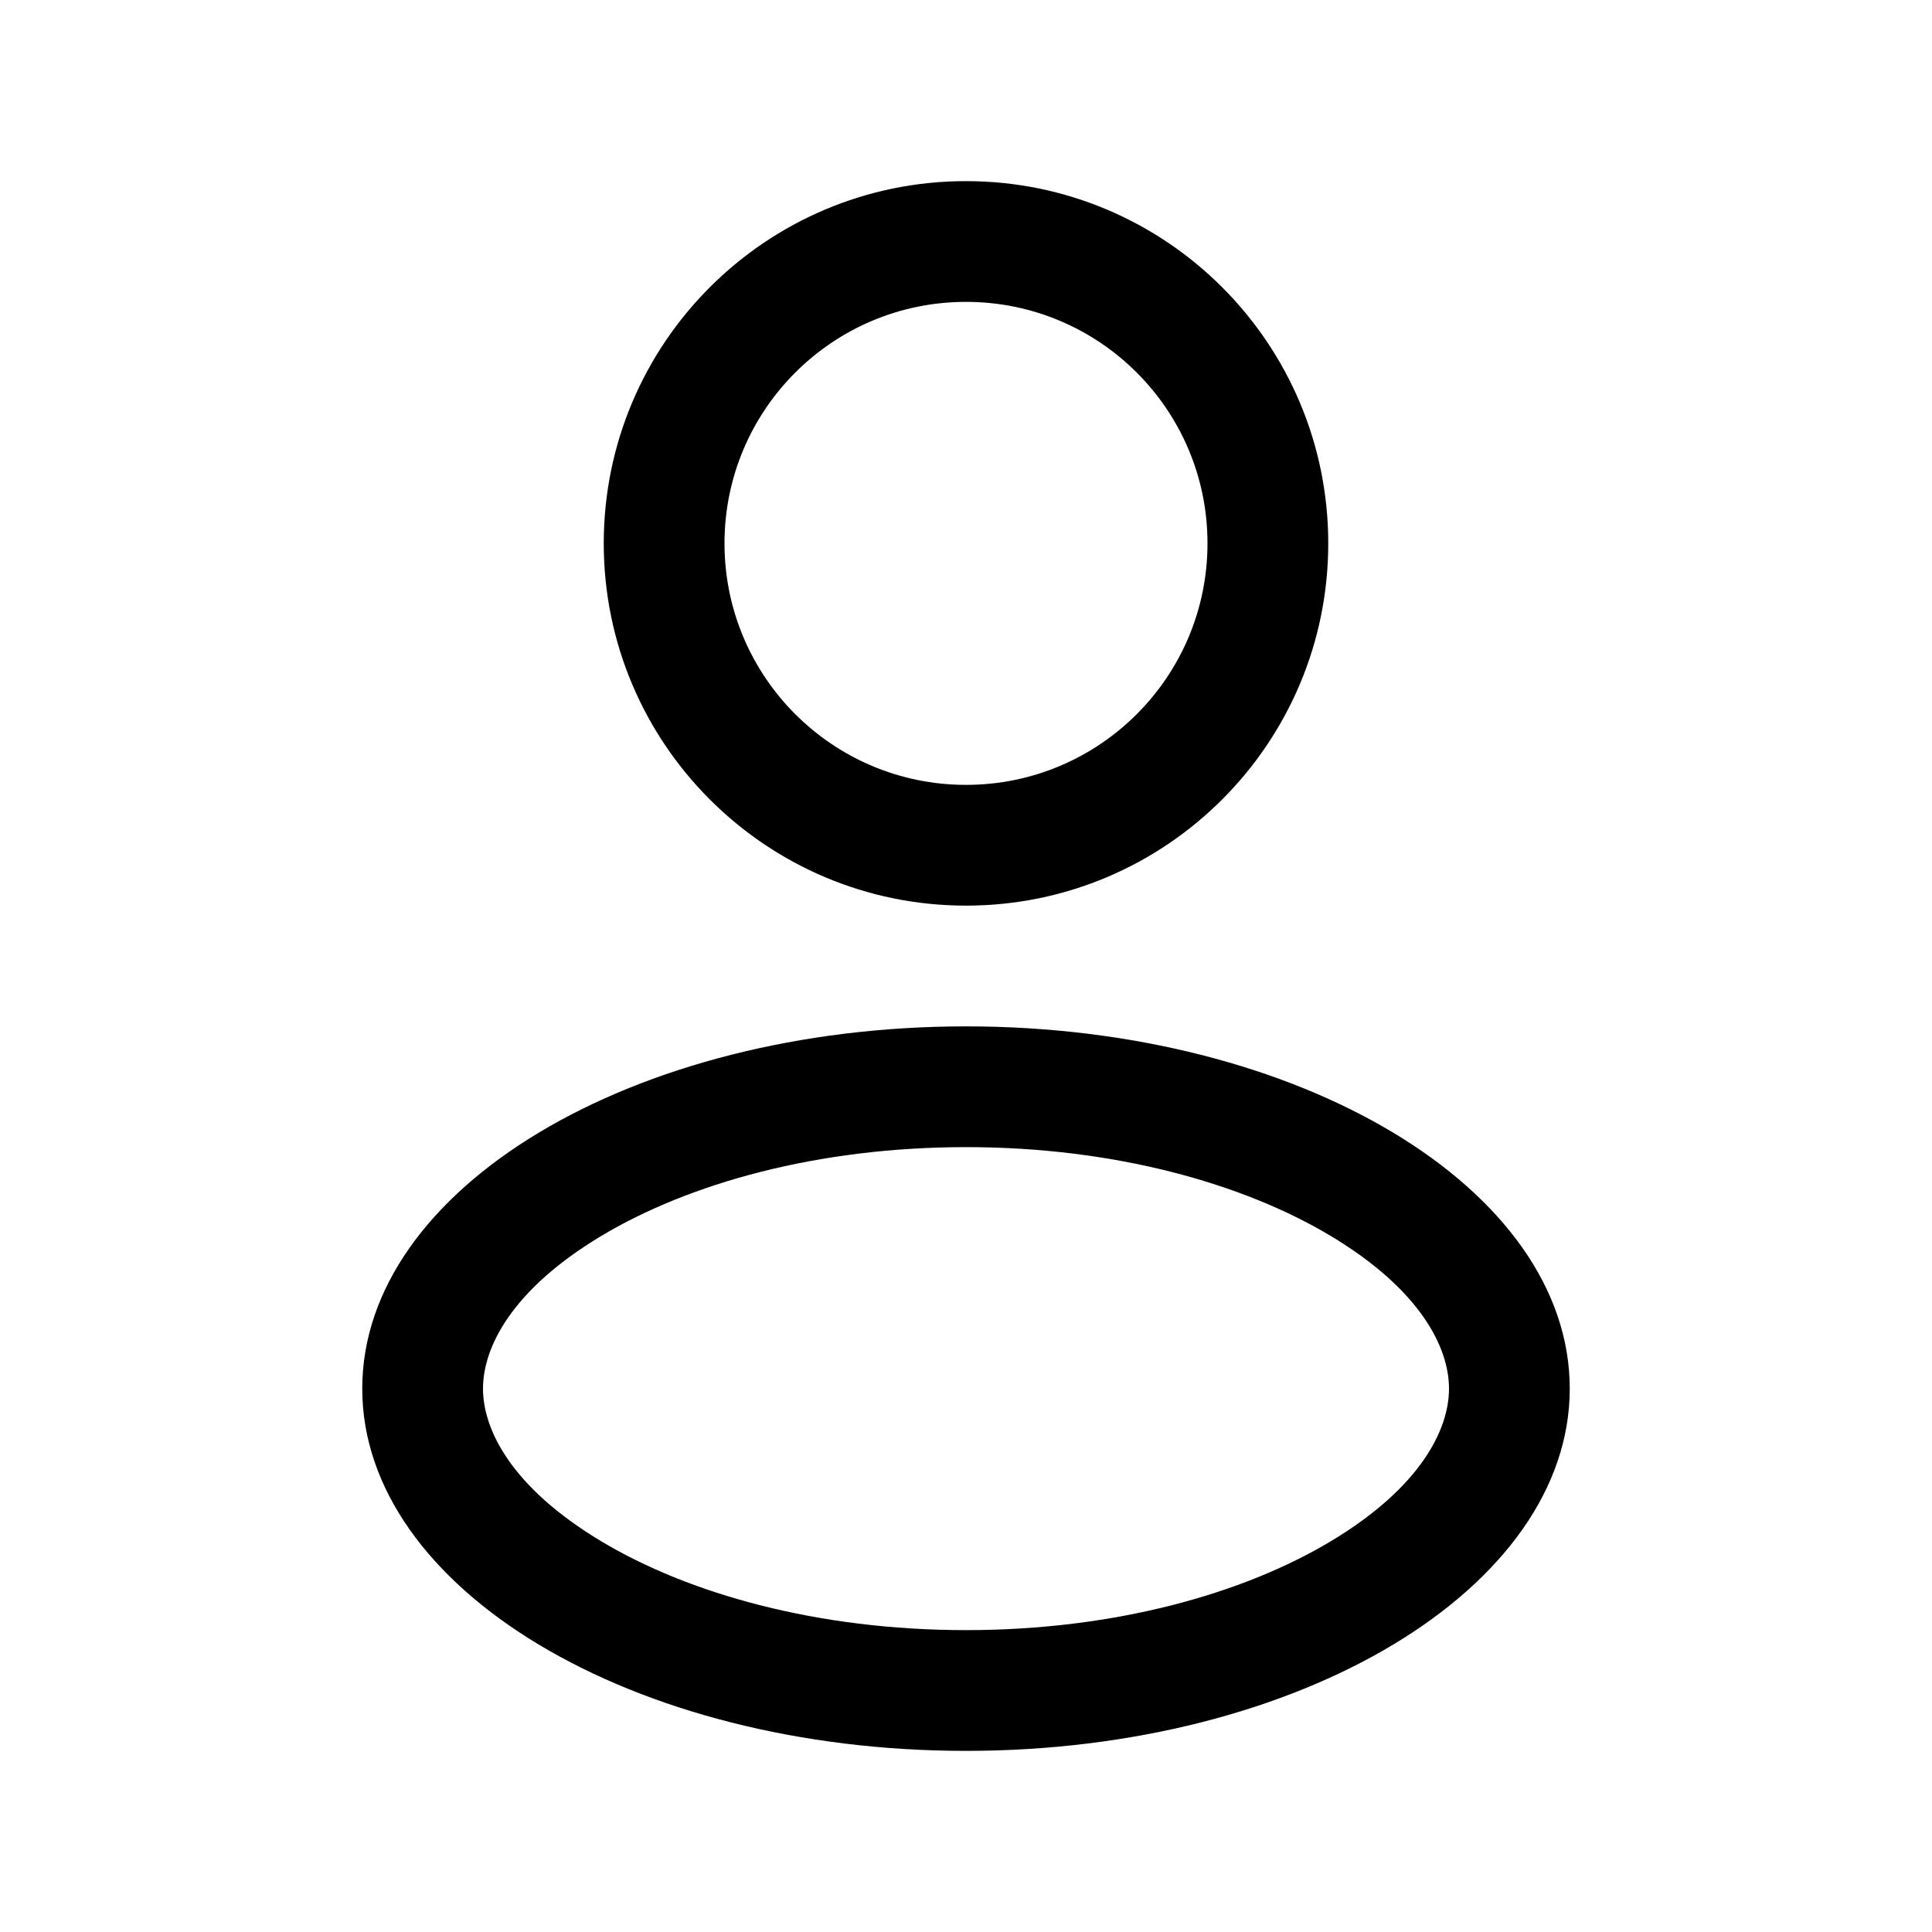
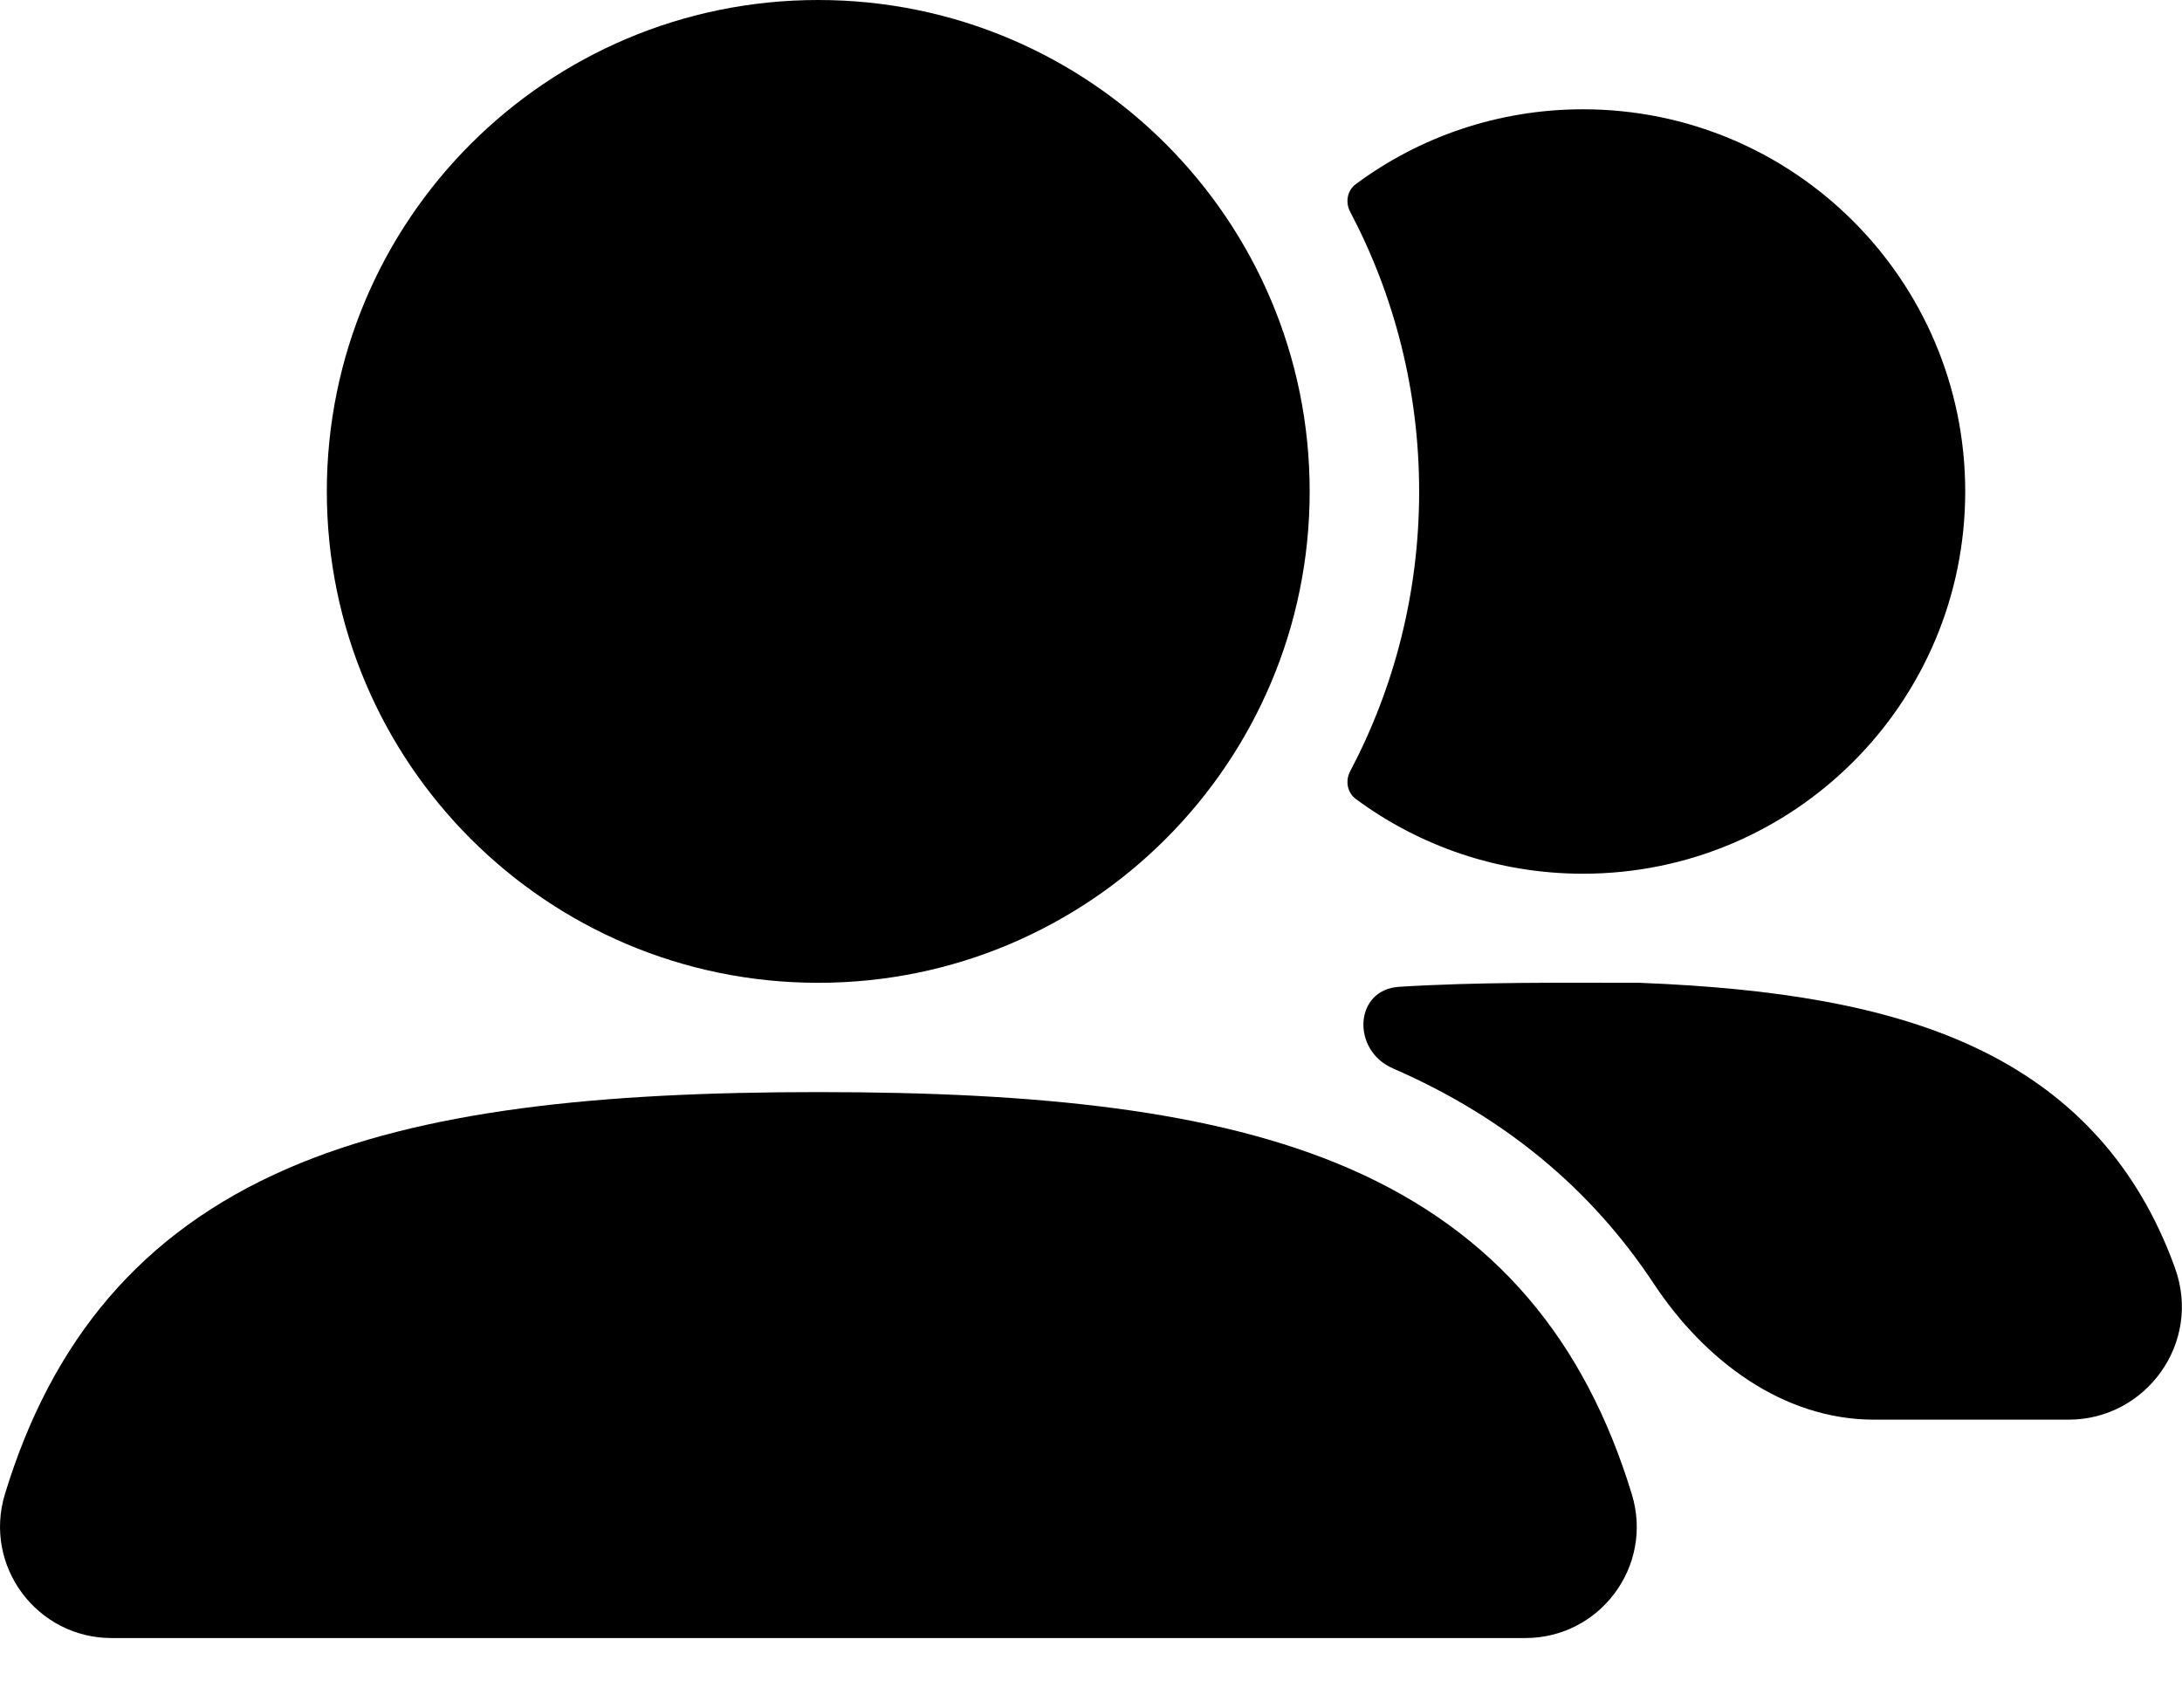
- <svg xmlns="http://www.w3.org/2000/svg" width="24" height="24" viewBox="0 0 24 24">
-   <path fill-rule="evenodd" clip-rule="evenodd" d="M16.5 6.75C16.5 9.235 14.485 11.25 12 11.25C9.515 11.25 7.5 9.235 7.5 6.75C7.5 4.265 9.515 2.25 12 2.25C14.485 2.25 16.5 4.265 16.5 6.75ZM15 6.75C15 8.407 13.657 9.75 12 9.75C10.343 9.75 9 8.407 9 6.75C9 5.093 10.343 3.75 12 3.75C13.657 3.75 15 5.093 15 6.75Z" />
-   <path fill-rule="evenodd" clip-rule="evenodd" d="M19.5 17.25C19.5 19.735 16.142 21.75 12 21.75C7.858 21.75 4.5 19.735 4.5 17.25C4.5 14.765 7.858 12.75 12 12.75C16.142 12.75 19.5 14.765 19.5 17.25ZM18 17.25C18 17.759 17.648 18.476 16.532 19.146C15.444 19.798 13.846 20.25 12 20.25C10.154 20.25 8.555 19.798 7.468 19.146C6.352 18.476 6 17.759 6 17.25C6 16.741 6.352 16.024 7.468 15.354C8.555 14.702 10.154 14.25 12 14.25C13.846 14.25 15.444 14.702 16.532 15.354C17.648 16.024 18 16.741 18 17.25Z" />
+ <svg xmlns="http://www.w3.org/2000/svg" width="23" height="18" viewBox="0 0 23 18" fill="none">
+   <path fill-rule="evenodd" clip-rule="evenodd" d="M3.445 5.18C3.445 2.319 5.764 0 8.625 0C11.486 0 13.805 2.319 13.805 5.18C13.805 8.041 11.486 10.36 8.625 10.36C5.764 10.36 3.445 8.041 3.445 5.18Z" fill="black" />
+   <path d="M14.231 8.132C14.179 8.231 14.201 8.355 14.291 8.422C14.96 8.917 15.789 9.21 16.686 9.21C18.911 9.21 20.715 7.406 20.715 5.181C20.715 2.956 18.911 1.152 16.686 1.152C15.789 1.152 14.96 1.445 14.291 1.941C14.201 2.008 14.179 2.131 14.231 2.231C14.696 3.112 14.959 4.116 14.959 5.181C14.959 6.247 14.696 7.251 14.231 8.132Z" fill="black" />
+   <path fill-rule="evenodd" clip-rule="evenodd" d="M3.033 12.317C4.452 11.701 6.313 11.512 8.626 11.512C10.941 11.512 12.804 11.701 14.223 12.318C15.769 12.991 16.708 14.136 17.201 15.752C17.432 16.51 16.863 17.267 16.078 17.267H1.176C0.391 17.267 -0.179 16.509 0.052 15.749C0.545 14.133 1.486 12.988 3.033 12.317Z" fill="black" />
+   <path d="M14.748 10.402C14.272 10.432 14.244 11.072 14.682 11.262C15.882 11.784 16.785 12.552 17.433 13.533C17.965 14.337 18.79 14.965 19.755 14.965H21.804C22.619 14.965 23.212 14.156 22.926 13.366C22.91 13.32 22.892 13.275 22.875 13.23C22.481 12.235 21.805 11.502 20.805 11.035C19.866 10.597 18.69 10.416 17.305 10.361L17.282 10.36H17.259C16.443 10.36 15.591 10.35 14.748 10.402Z" fill="black" />
</svg>
